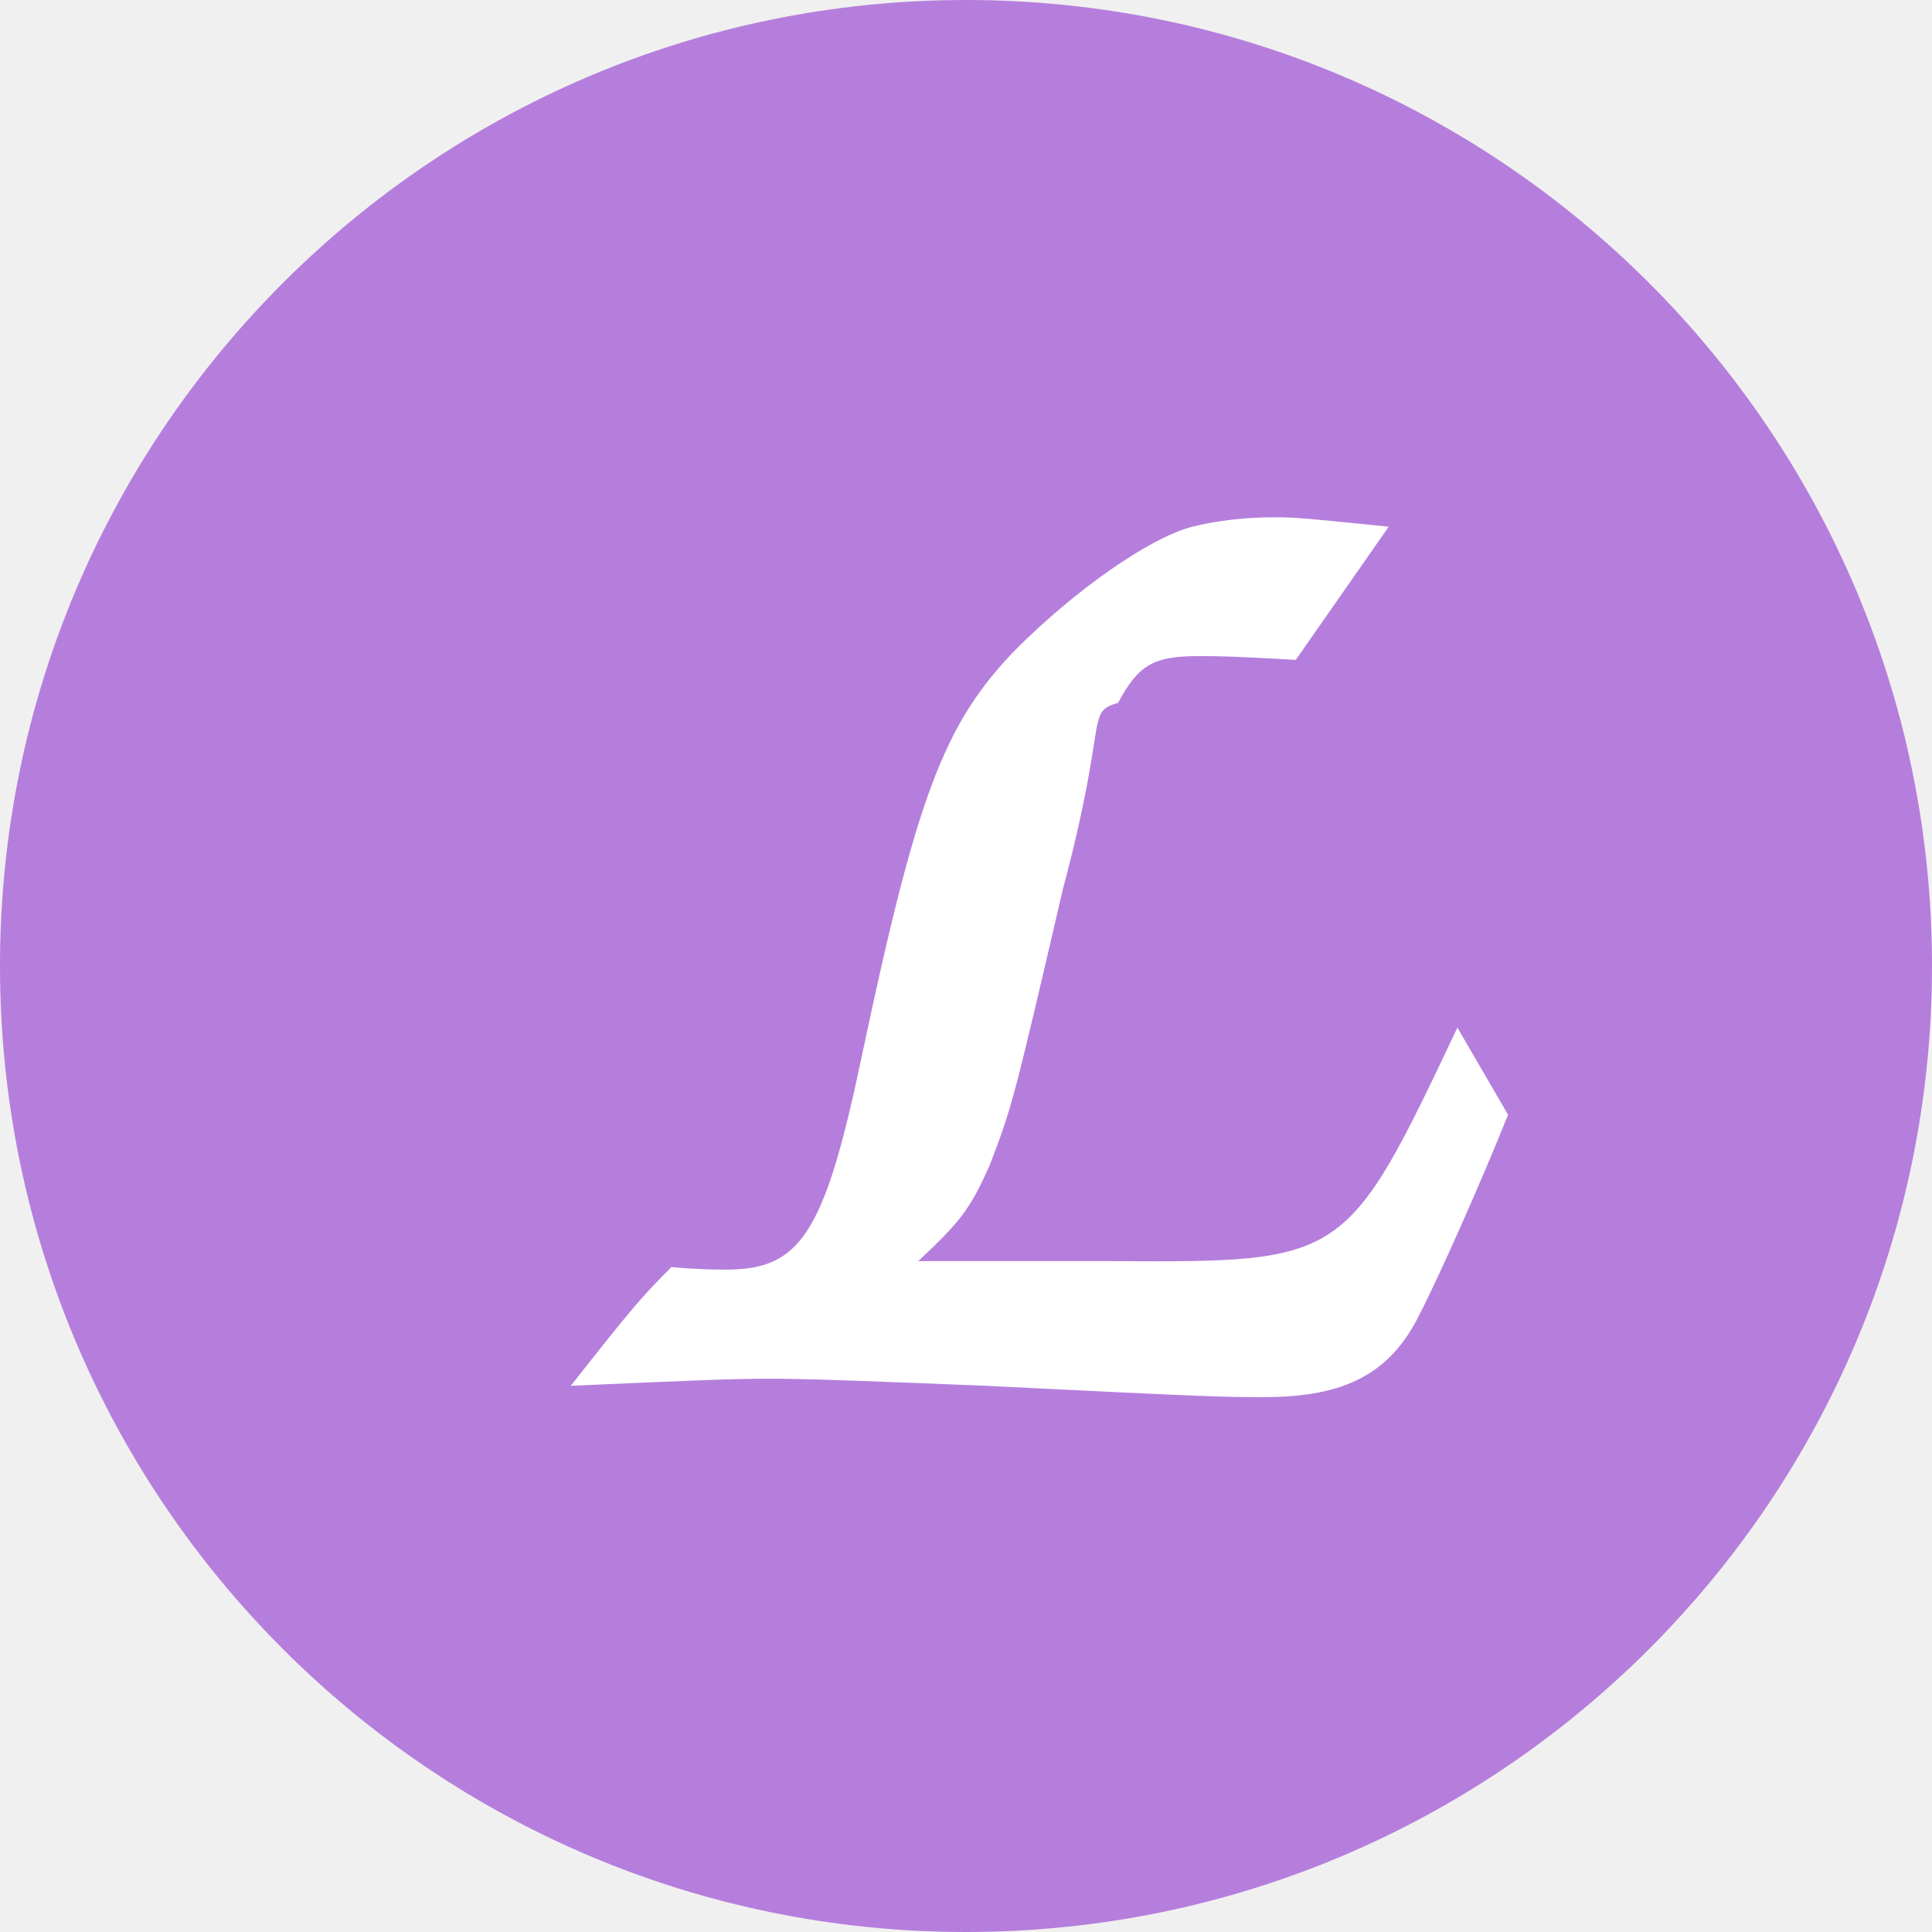
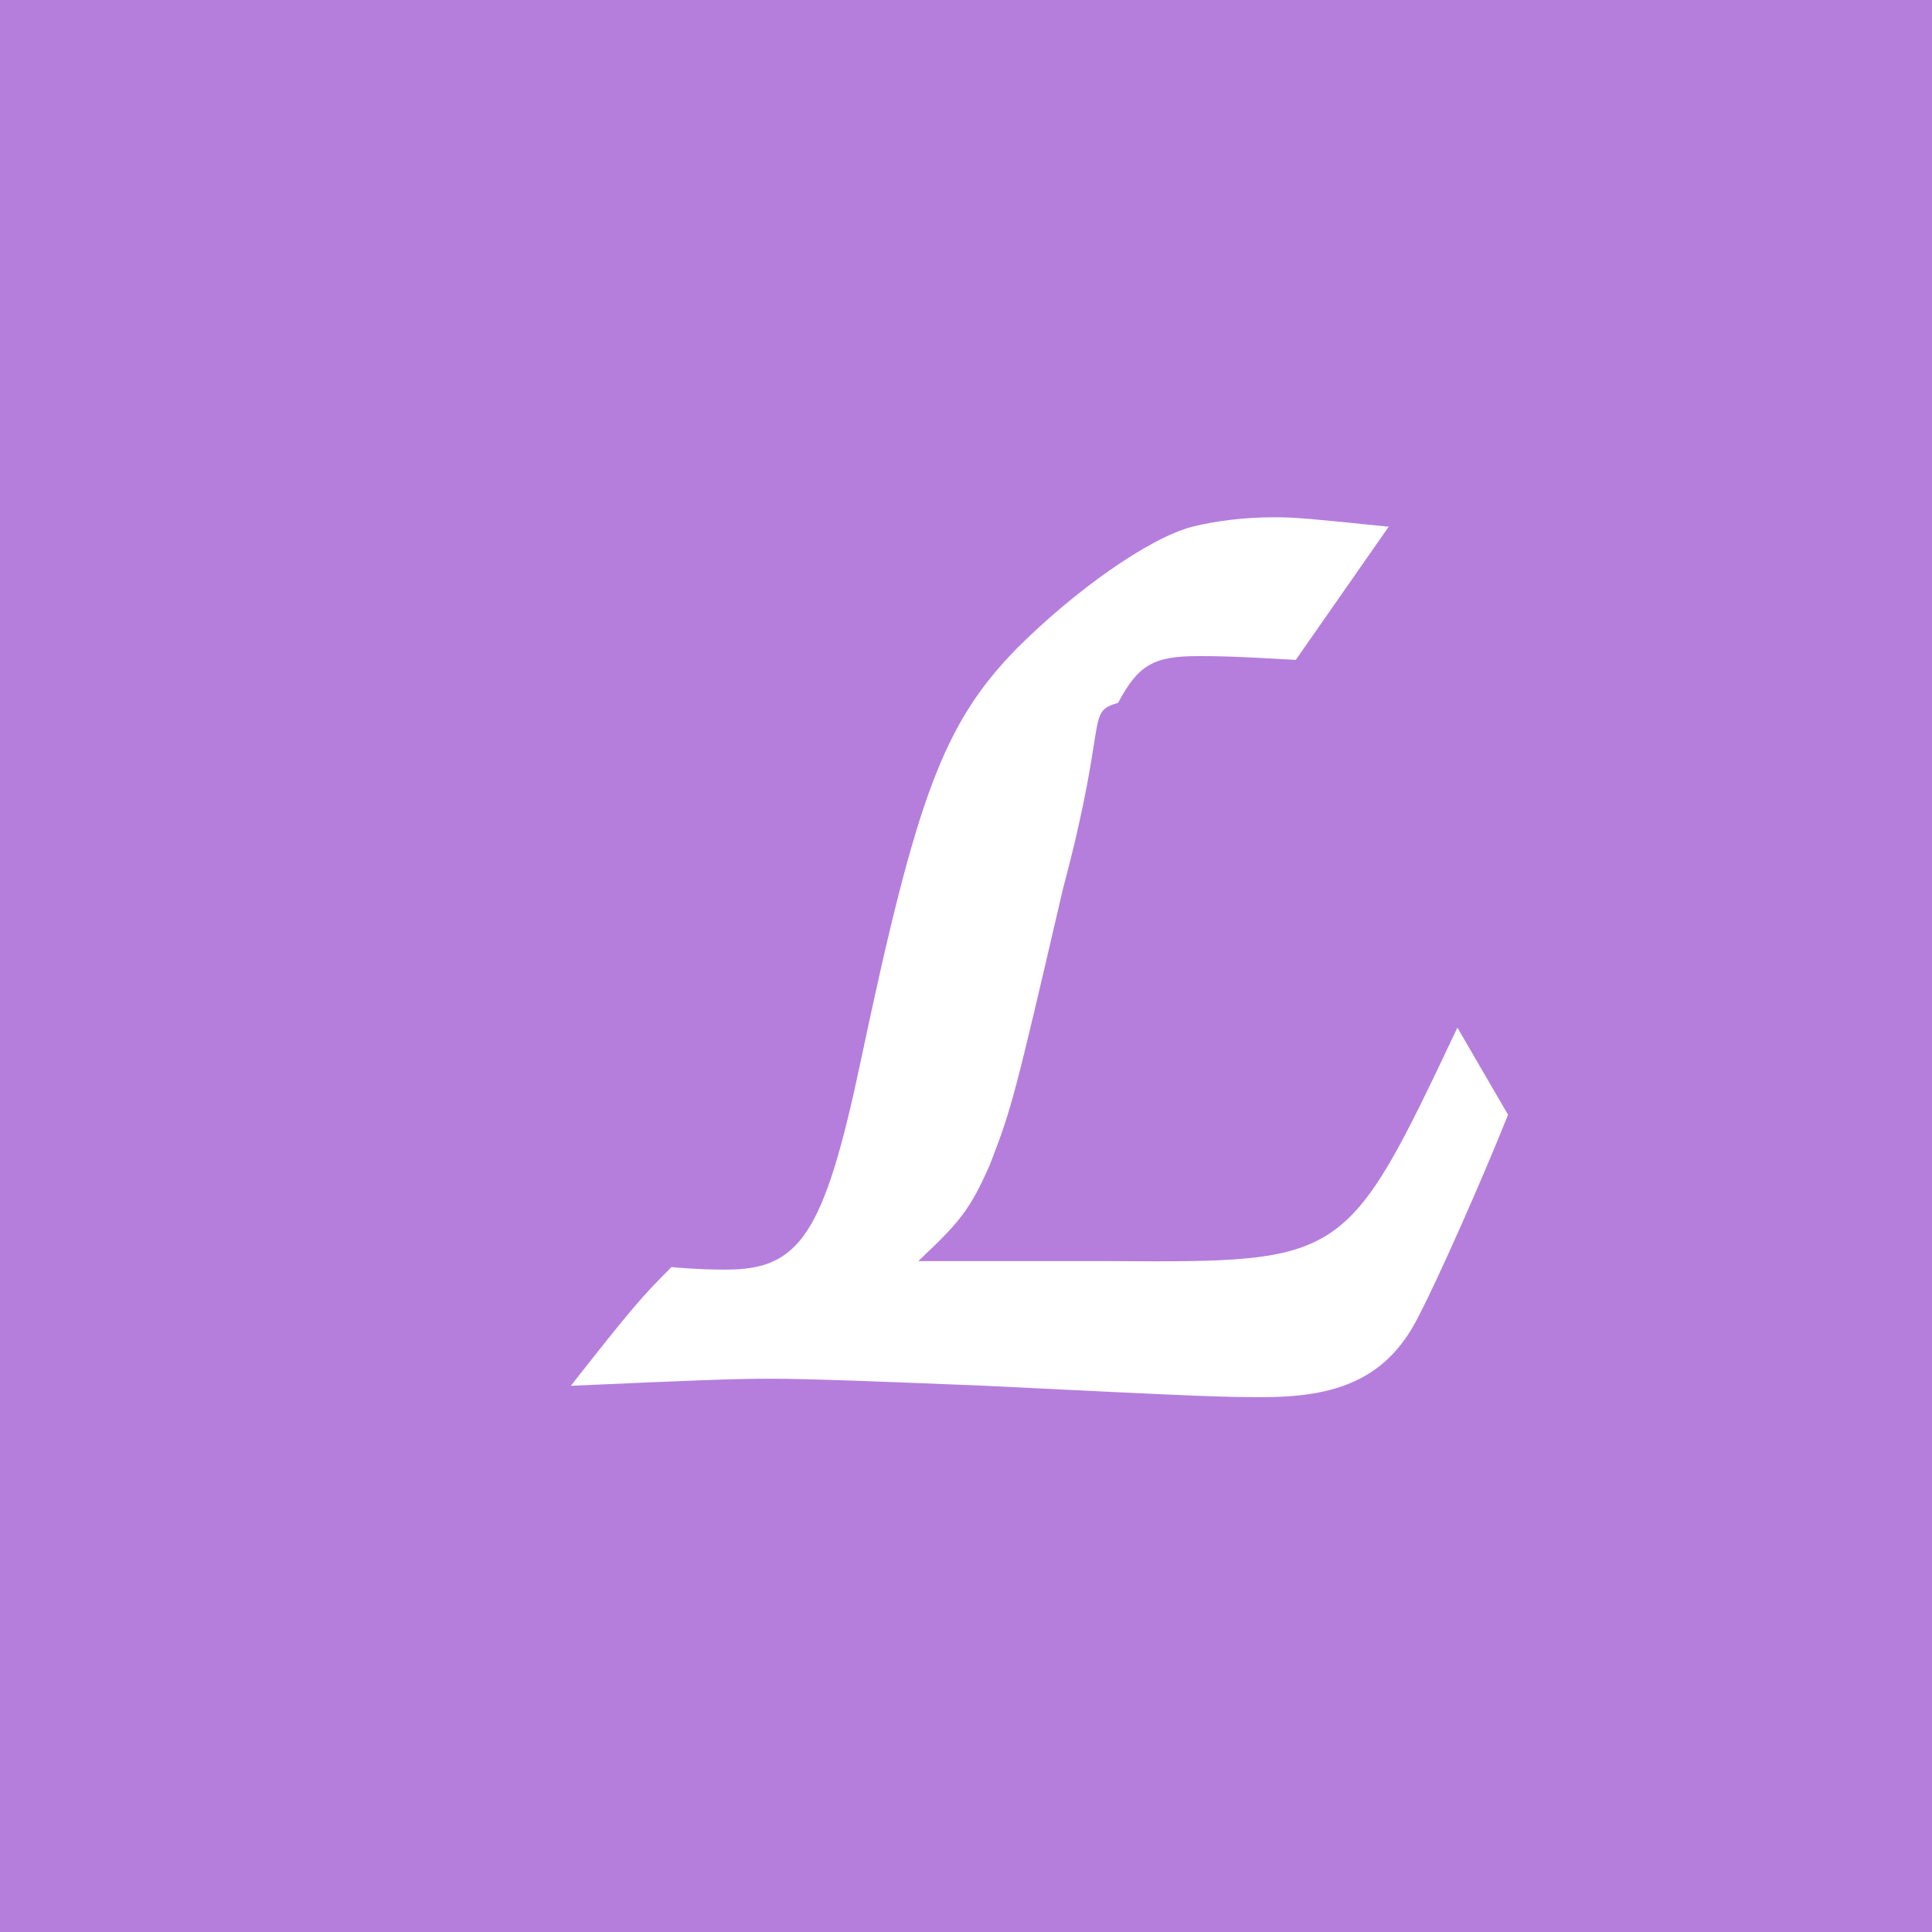
<svg xmlns="http://www.w3.org/2000/svg" width="192" height="192" viewBox="0 0 192 192">
-   <circle cx="96" cy="96" r="96" fill="#B57EDC" />
+   <rect width="192" height="192" fill="#B57EDC" />
  <text x="96" y="138" text-anchor="middle" font-family="'Dancing Script', cursive" font-size="140" font-weight="bold" fill="white">L</text>
</svg>
